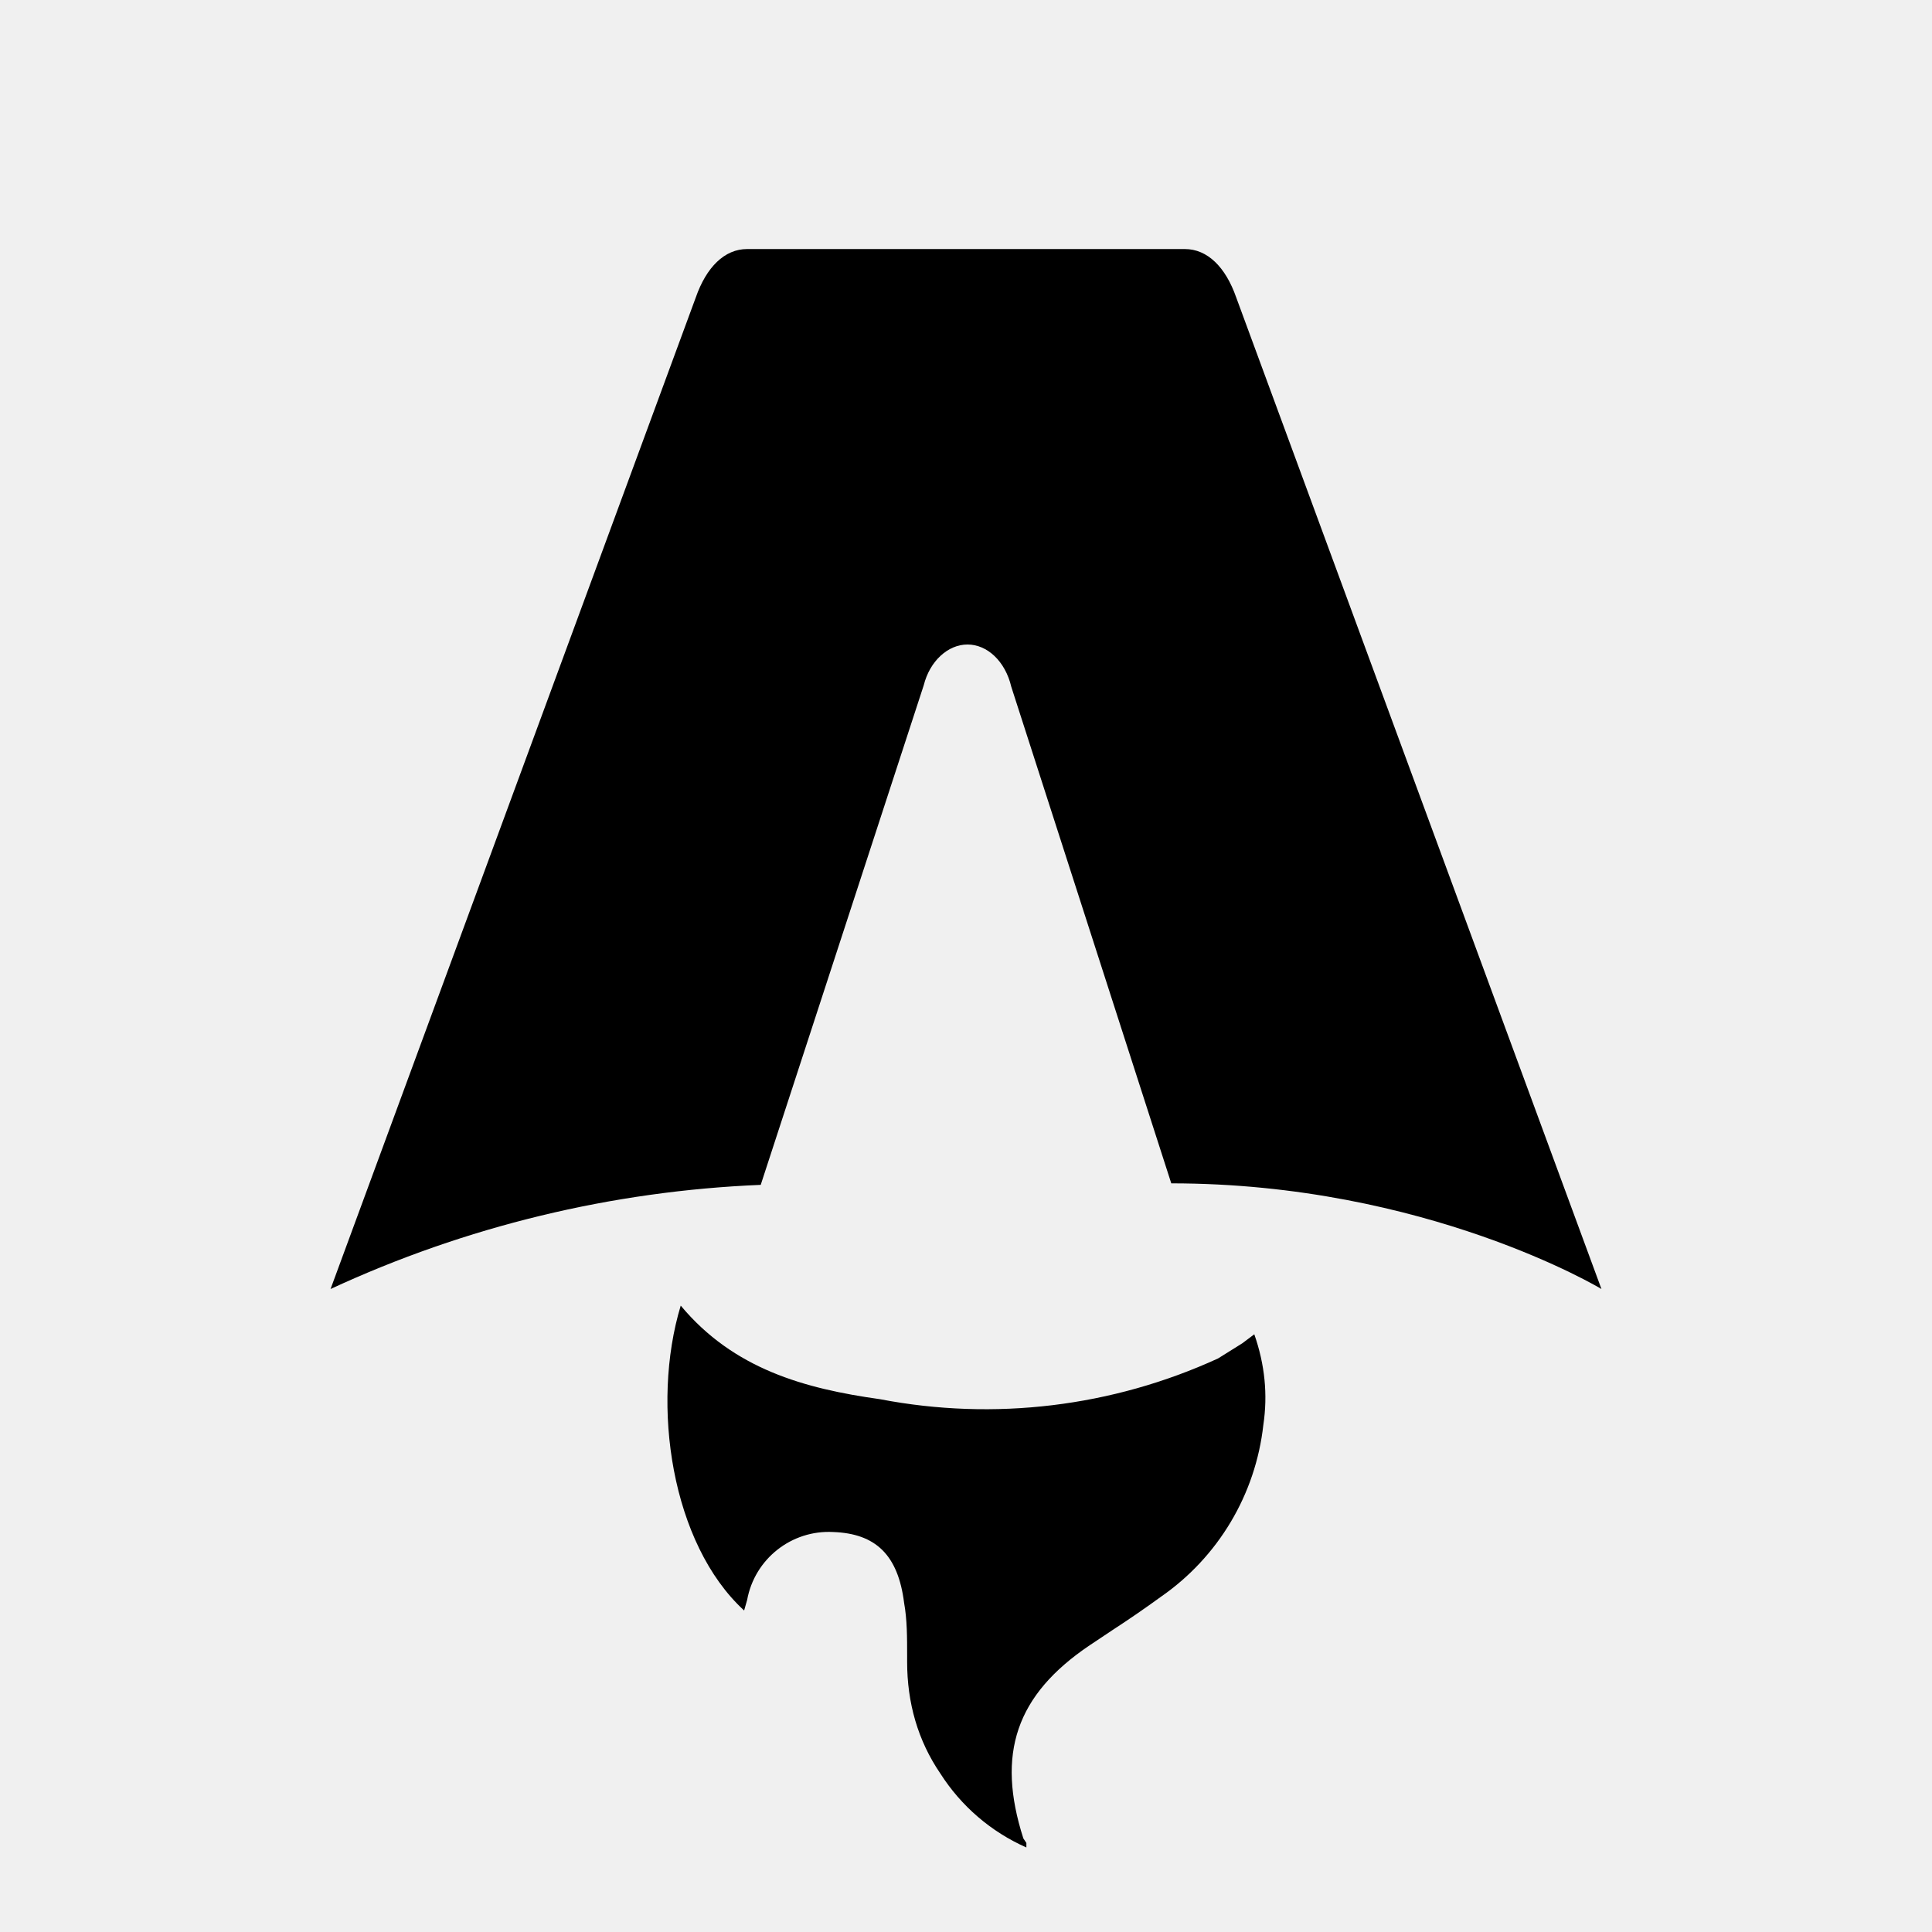
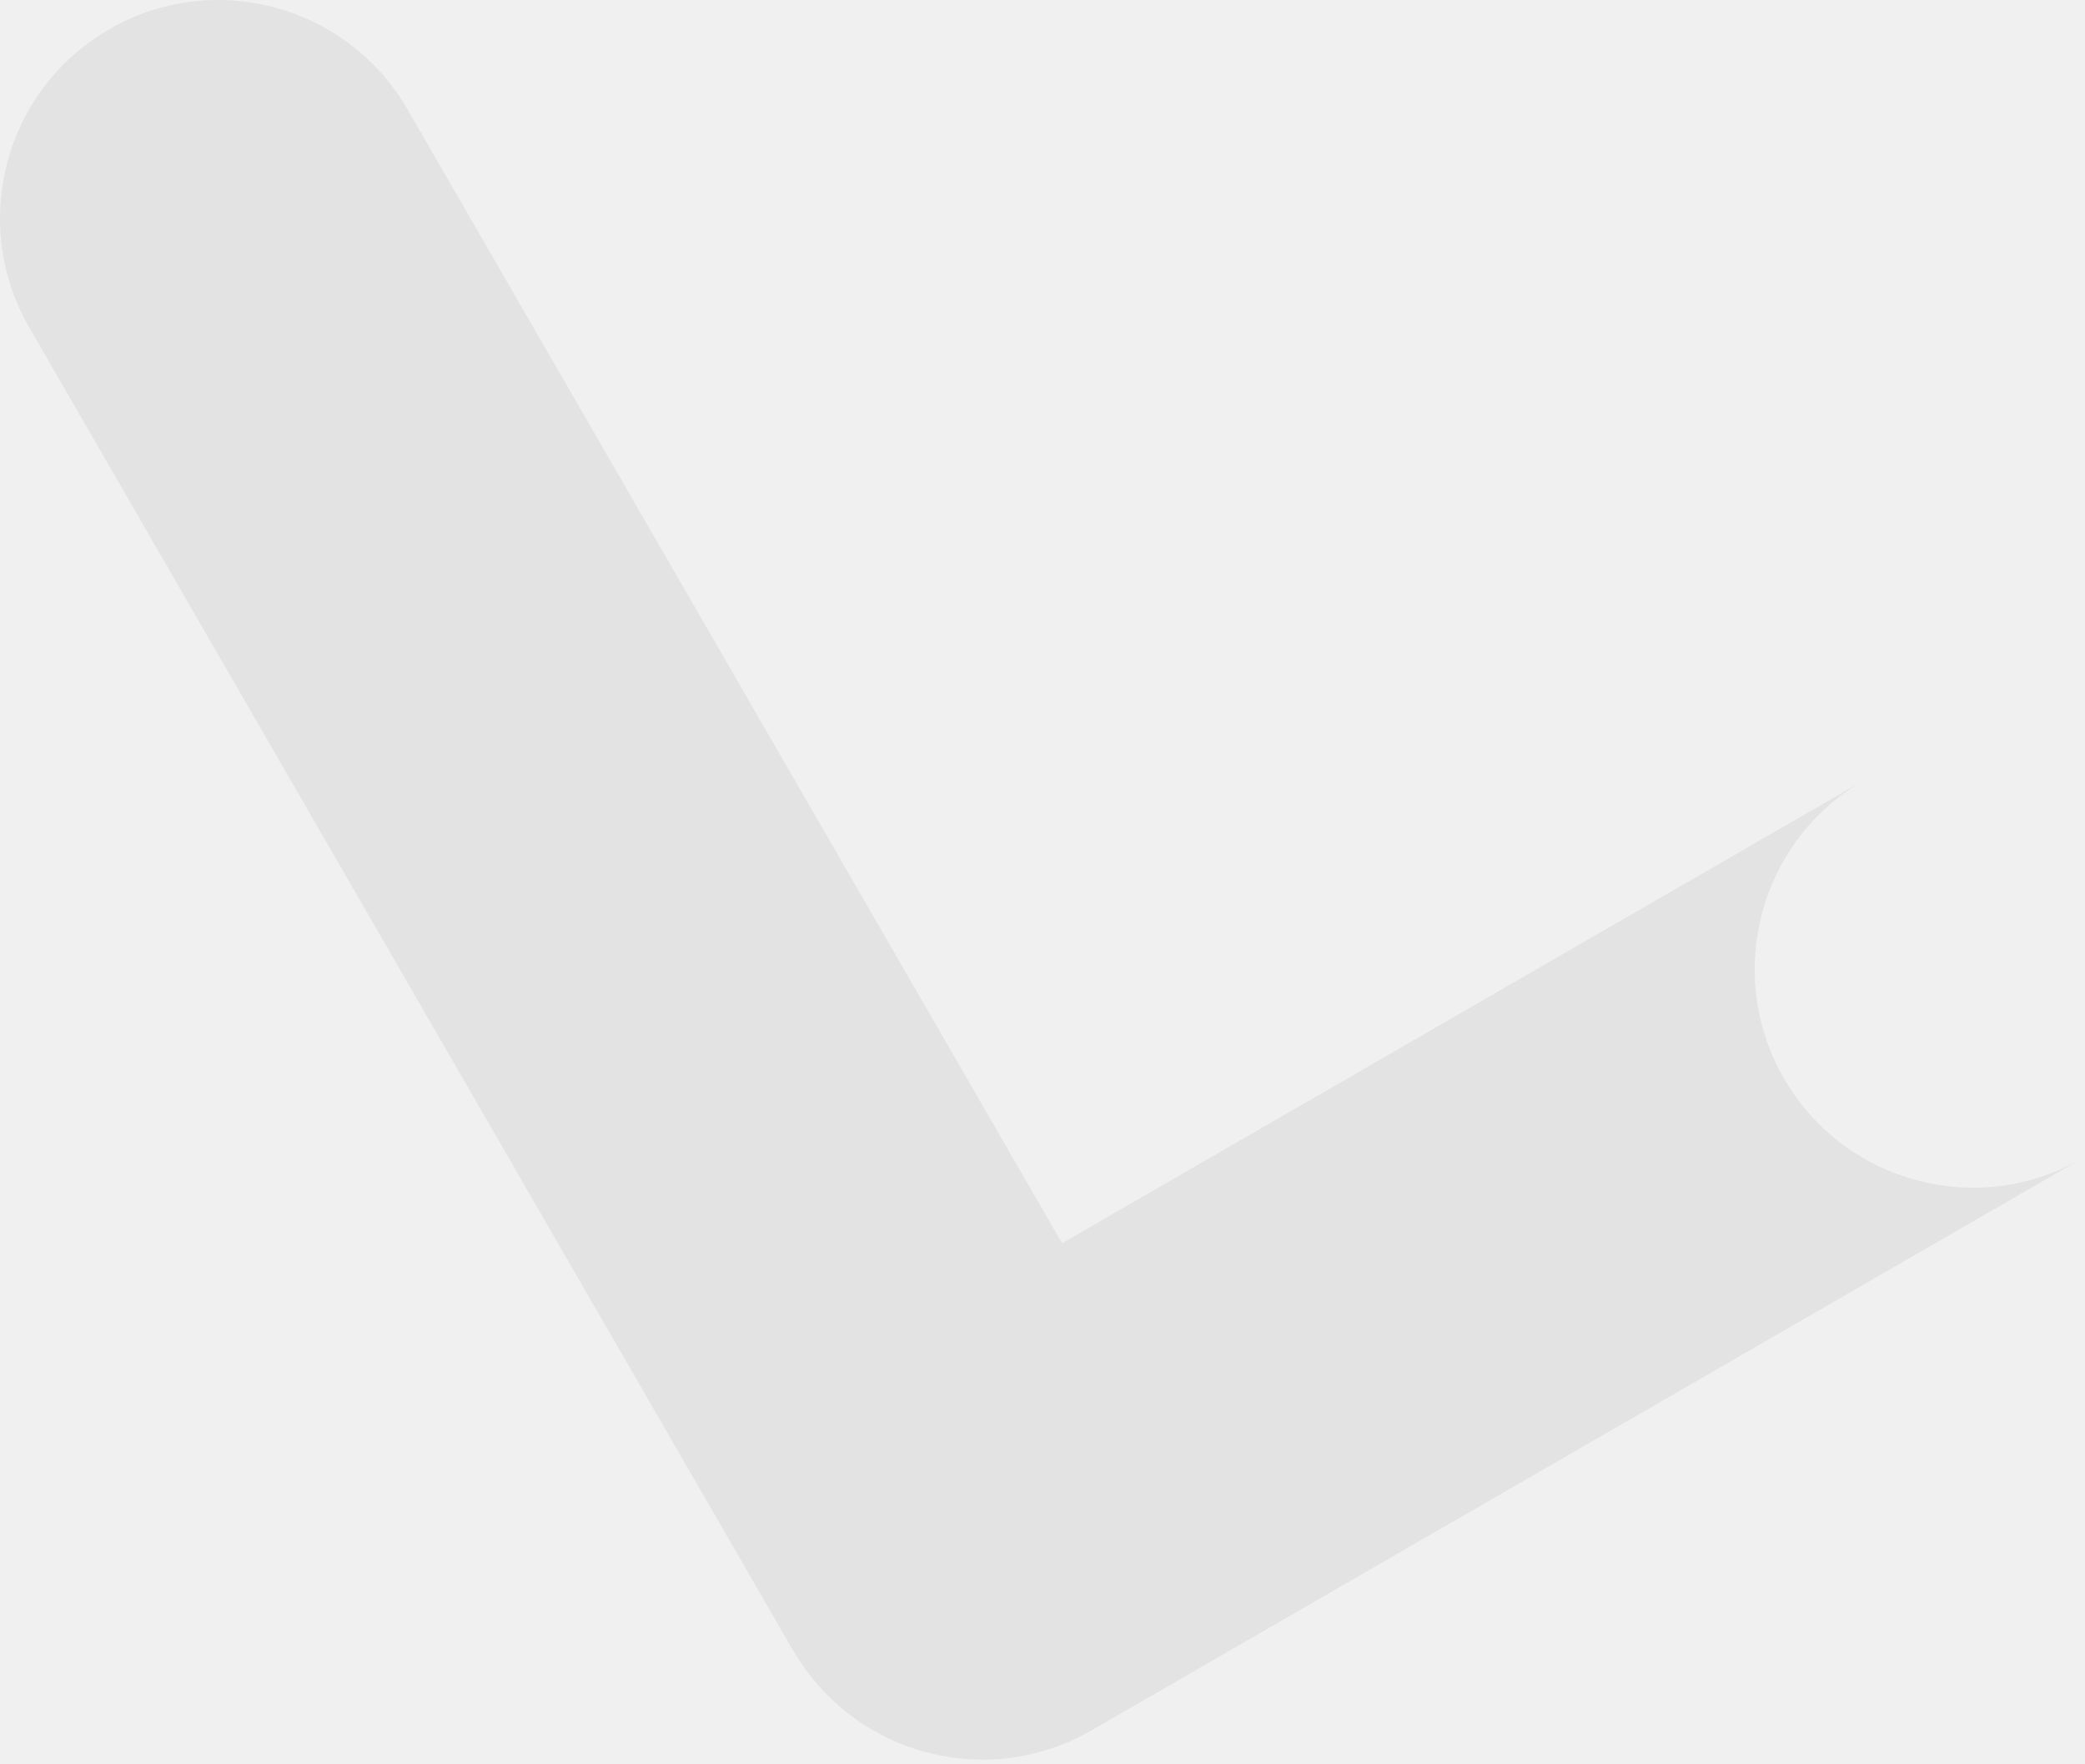
- <svg xmlns="http://www.w3.org/2000/svg" fill="none" viewBox="0 0 128 128">
-   <path d="M50.4 78.5a75.1 75.1 0 0 0-28.5 6.9l24.2-65.7c.7-2 1.9-3.2 3.4-3.2h29c1.5 0 2.7 1.2 3.4 3.2l24.2 65.7s-11.6-7-28.5-7L67 45.5c-.4-1.7-1.6-2.8-2.9-2.8-1.3 0-2.5 1.1-2.9 2.7L50.4 78.5Zm-1.1 28.2Zm-4.2-20.2c-2 6.6-.6 15.8 4.2 20.2a17.5 17.5 0 0 1 .2-.7 5.5 5.5 0 0 1 5.7-4.5c2.8.1 4.3 1.5 4.7 4.7.2 1.1.2 2.3.2 3.5v.4c0 2.7.7 5.2 2.2 7.4a13 13 0 0 0 5.7 4.9v-.3l-.2-.3c-1.8-5.6-.5-9.5 4.4-12.8l1.5-1a73 73 0 0 0 3.2-2.2 16 16 0 0 0 6.8-11.4c.3-2 .1-4-.6-6l-.8.6-1.6 1a37 37 0 0 1-22.4 2.7c-5-.7-9.7-2-13.2-6.2Z" />
-   <style>
-         path { fill: #000; }
-         @media (prefers-color-scheme: dark) {
-             path { fill: #FFF; }
-         }
-     </style>
+ <svg xmlns="http://www.w3.org/2000/svg" width="474" height="401" viewBox="0 0 474 401" fill="none">
+   <path fill-rule="evenodd" clip-rule="evenodd" d="M241.452 282.615L92.615 24.822L92.544 24.7L92.544 24.7C78.806 1.058 48.518 -7.024 24.822 6.657C1.126 20.338 -7.019 50.609 6.587 74.327L6.587 74.328L6.607 74.364L6.657 74.45L6.707 74.536L180.284 375.18L180.331 375.153C180.339 375.167 180.346 375.181 180.354 375.195C194.039 398.898 224.325 407.041 248.047 393.417L248.147 393.36L473.357 263.335C449.62 277.039 419.268 268.906 405.564 245.17C391.866 221.443 399.986 191.107 423.699 177.394L241.452 282.615ZM423.76 177.359C423.859 177.302 423.959 177.245 424.059 177.188L424.059 177.187L423.76 177.359ZM473.686 263.143L473.687 263.144L473.484 263.261C473.523 263.238 473.562 263.216 473.601 263.193L473.686 263.143Z" fill="#E3E3E3" />
</svg>
